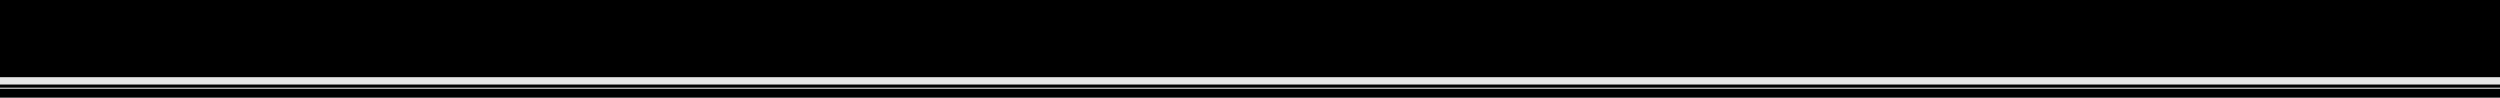
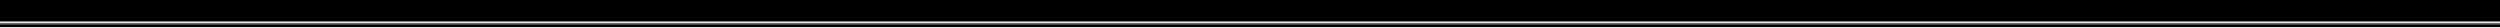
- <svg xmlns="http://www.w3.org/2000/svg" width="3840" height="150" viewBox="0 0 3840 150" fill="none">
-   <rect width="3840" height="150" fill="black" />
-   <rect y="134.677" width="3840" height="1.613" fill="#E6E6E6" />
-   <rect y="118.548" width="3840" height="11.29" fill="#E6E6E6" />
+ <svg xmlns="http://www.w3.org/2000/svg" width="13840" height="150" viewBox="0 0 13840 150" fill="none">
+   <rect width="13840" height="150" fill="black" />
+   <rect y="134.677" width="13840" height="1.613" fill="#E6E6E6" />
+   <rect y="118.548" width="13840" height="11.29" fill="#E6E6E6" />
</svg>
